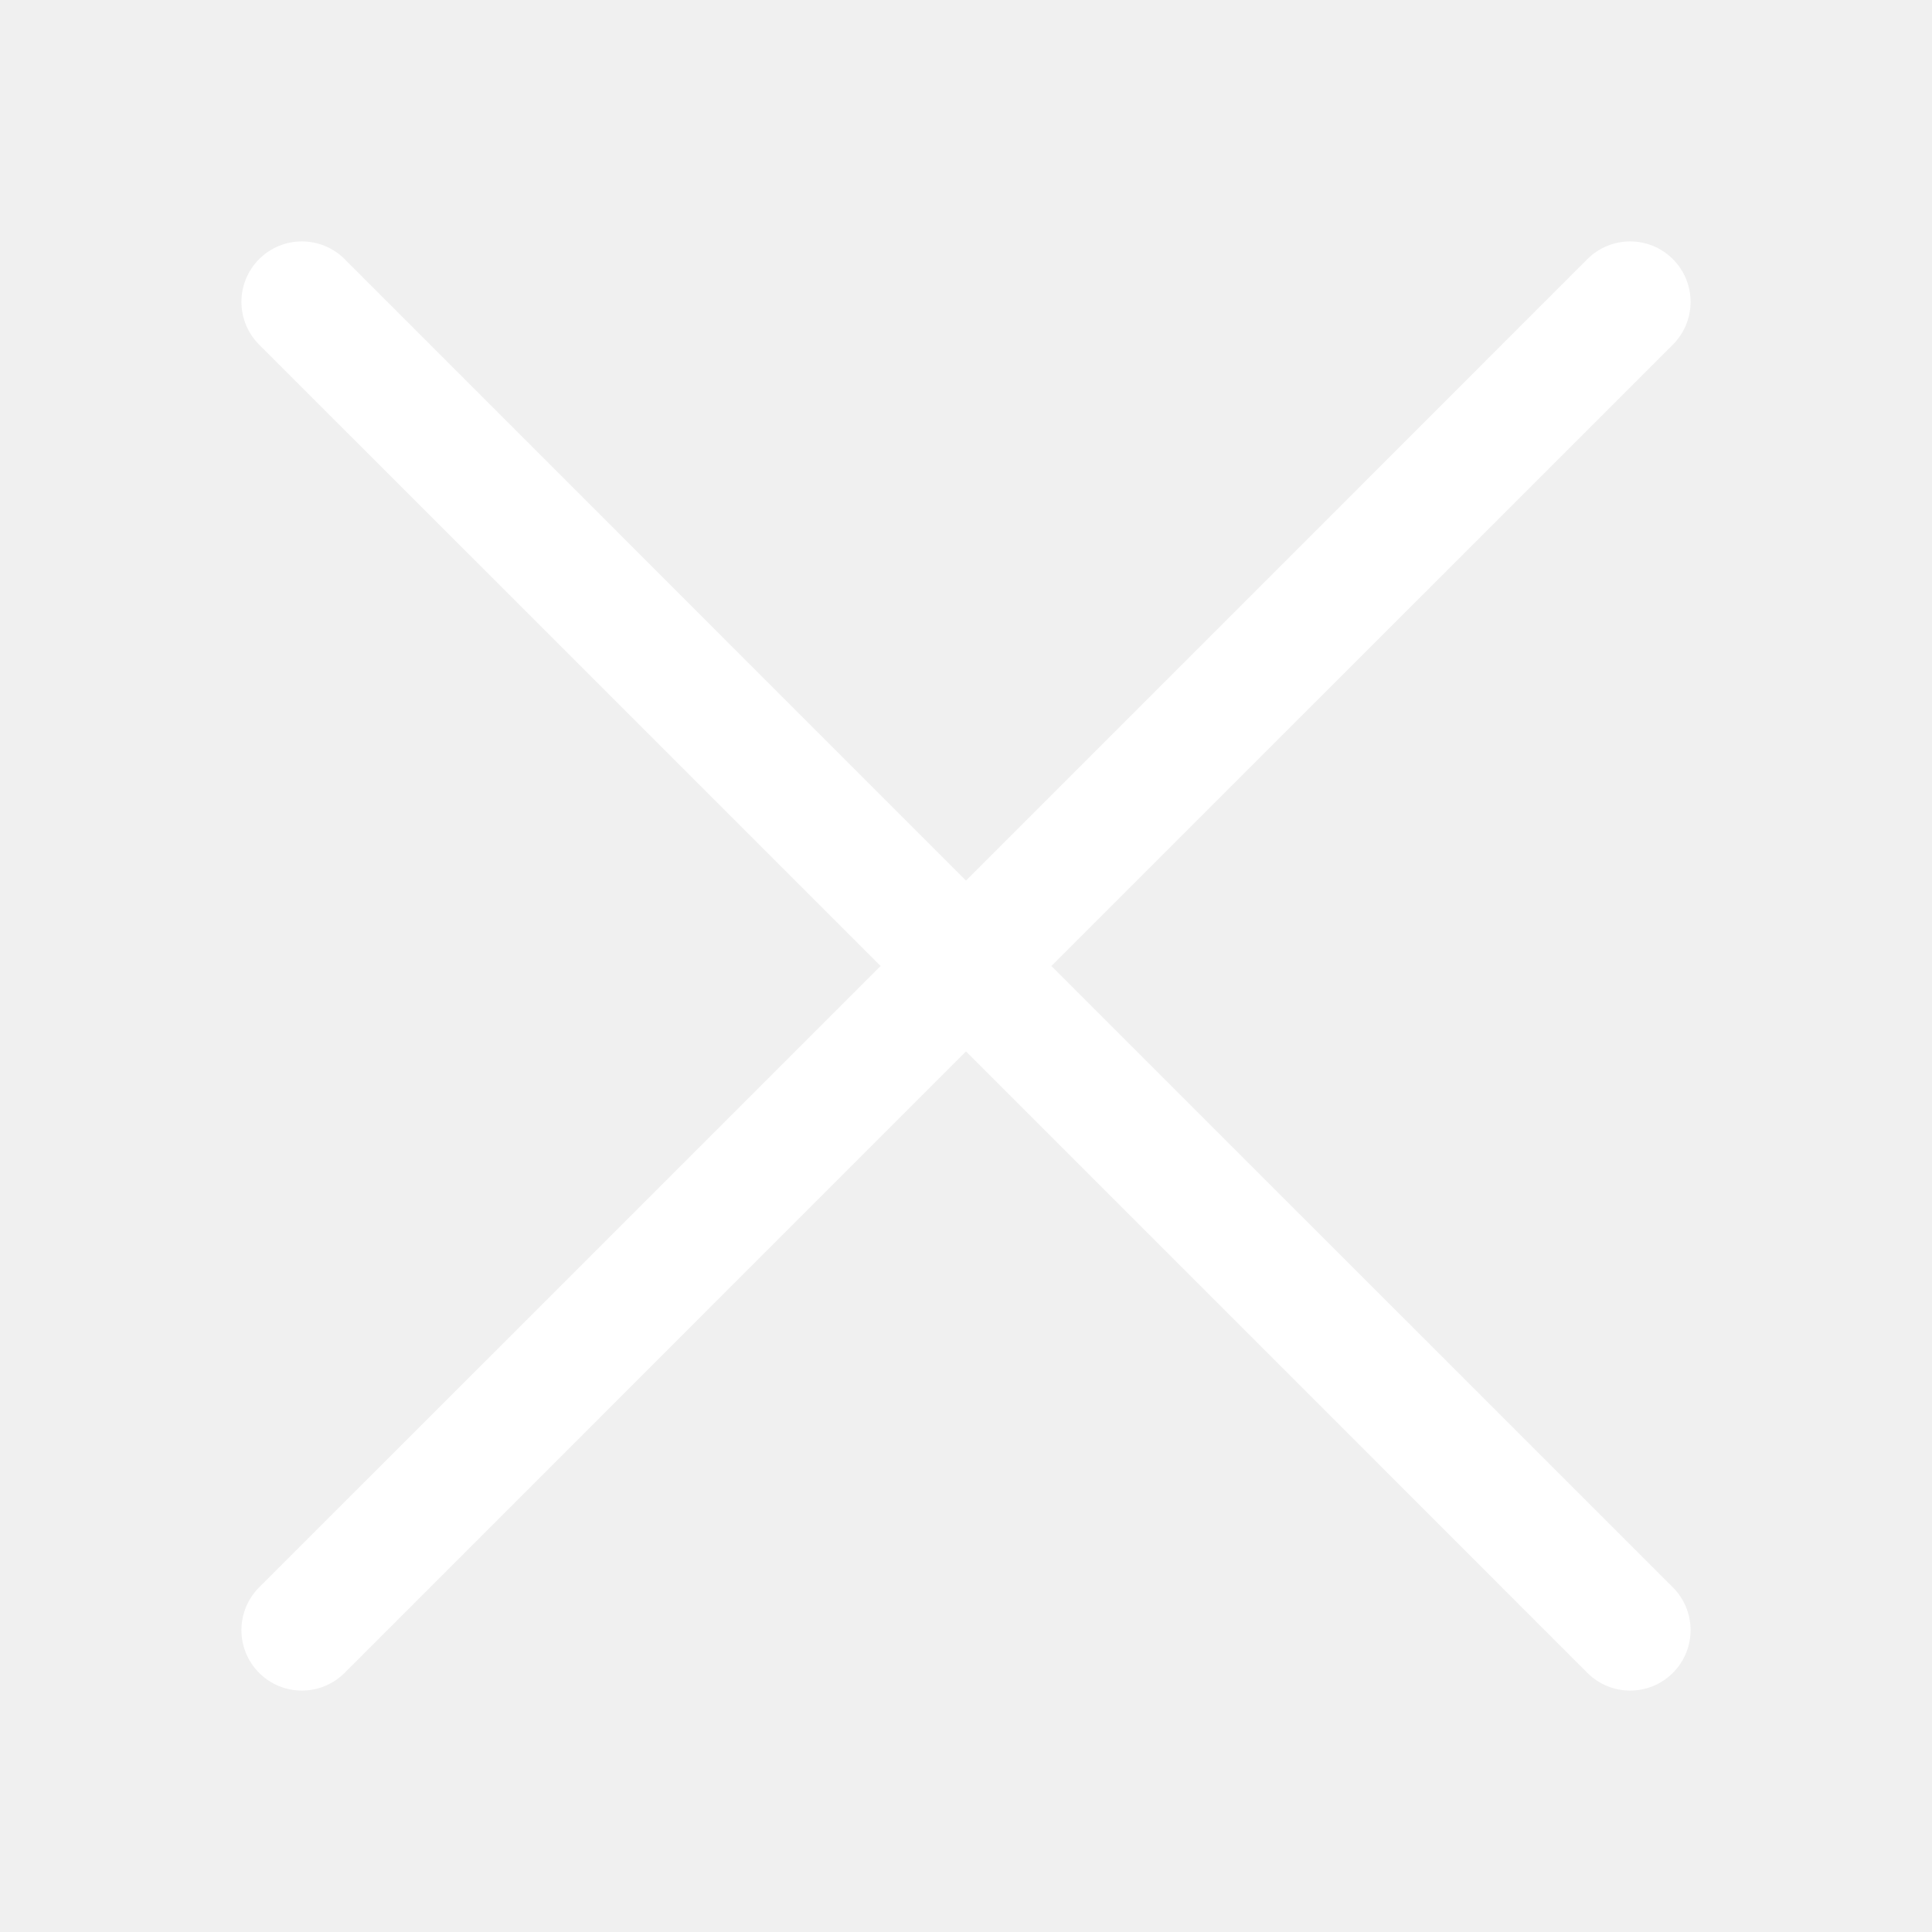
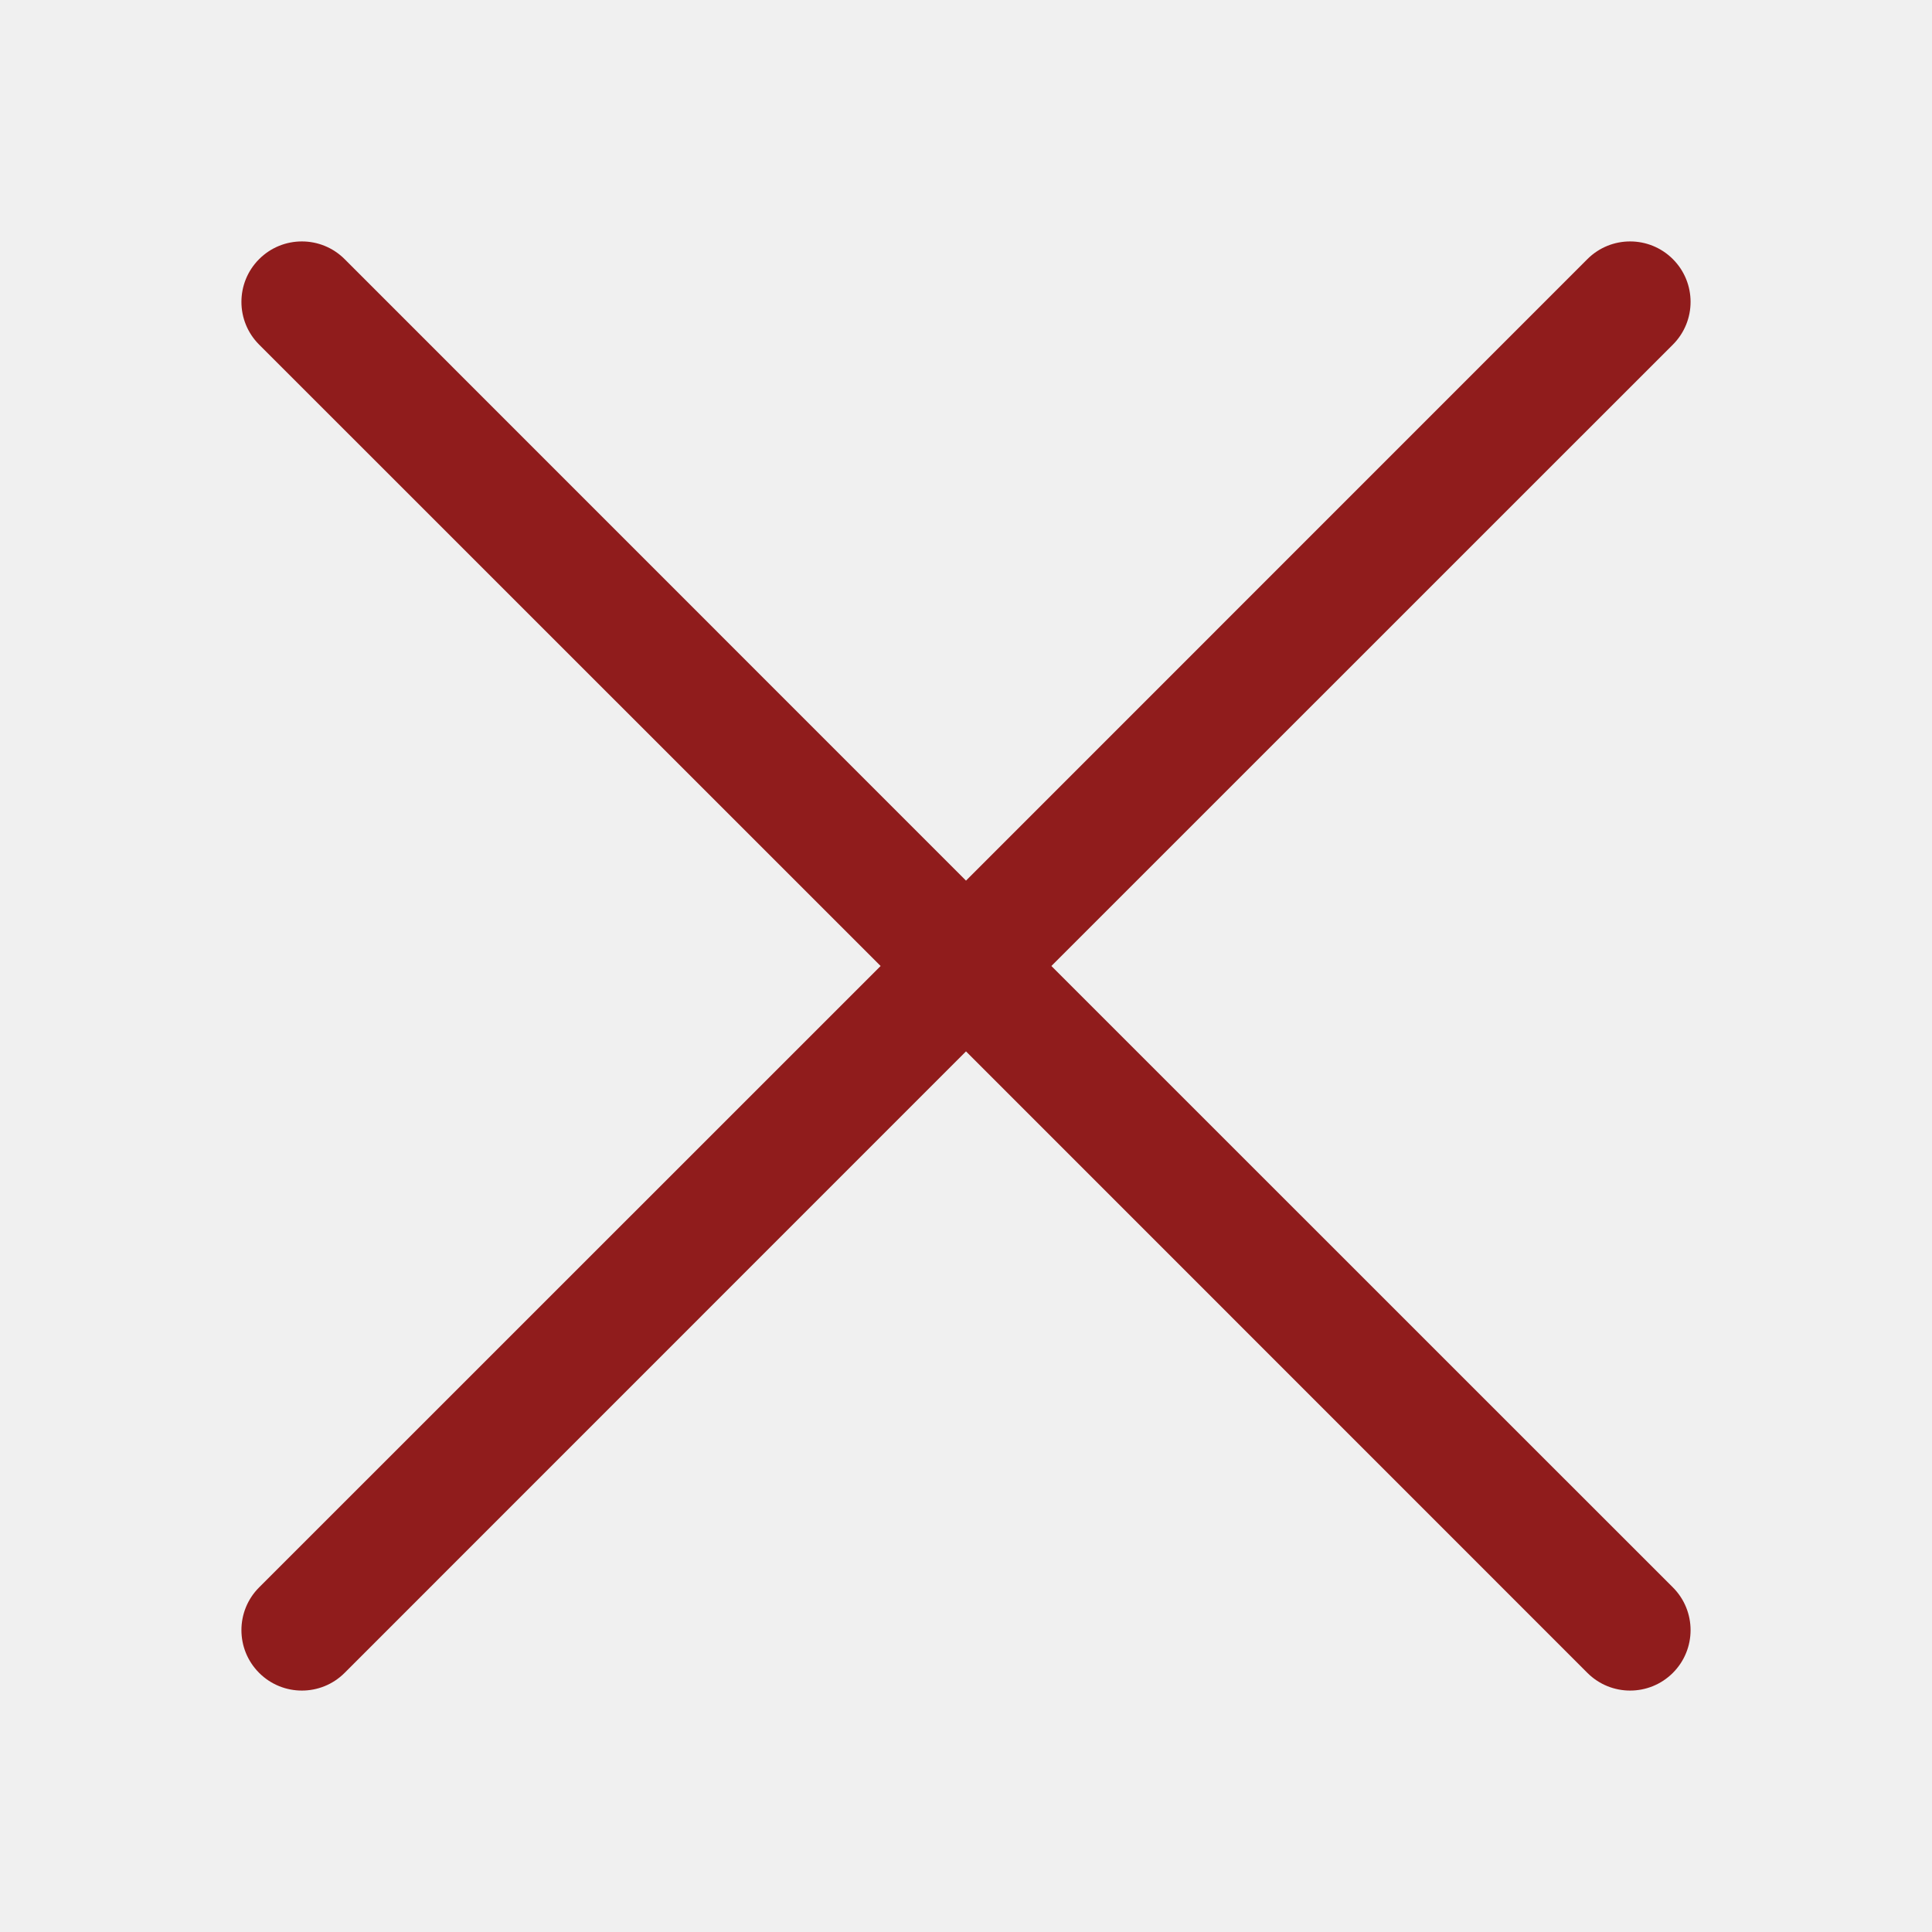
- <svg xmlns="http://www.w3.org/2000/svg" width="16" height="16" fill="white" class="bi bi-x-lg" viewBox="0 0 16 16">
+ <svg xmlns="http://www.w3.org/2000/svg" width="16" height="16" fill="#901C1C" class="bi bi-x-lg" viewBox="0 0 16 16">
  <path d="M2.146 2.854a.5.5 0 1 1 .708-.708L8 7.293l5.146-5.147a.5.5 0 0 1 .708.708L8.707 8l5.147 5.146a.5.5 0 0 1-.708.708L8 8.707l-5.146 5.147a.5.5 0 0 1-.708-.708L7.293 8 2.146 2.854Z" />
</svg>
